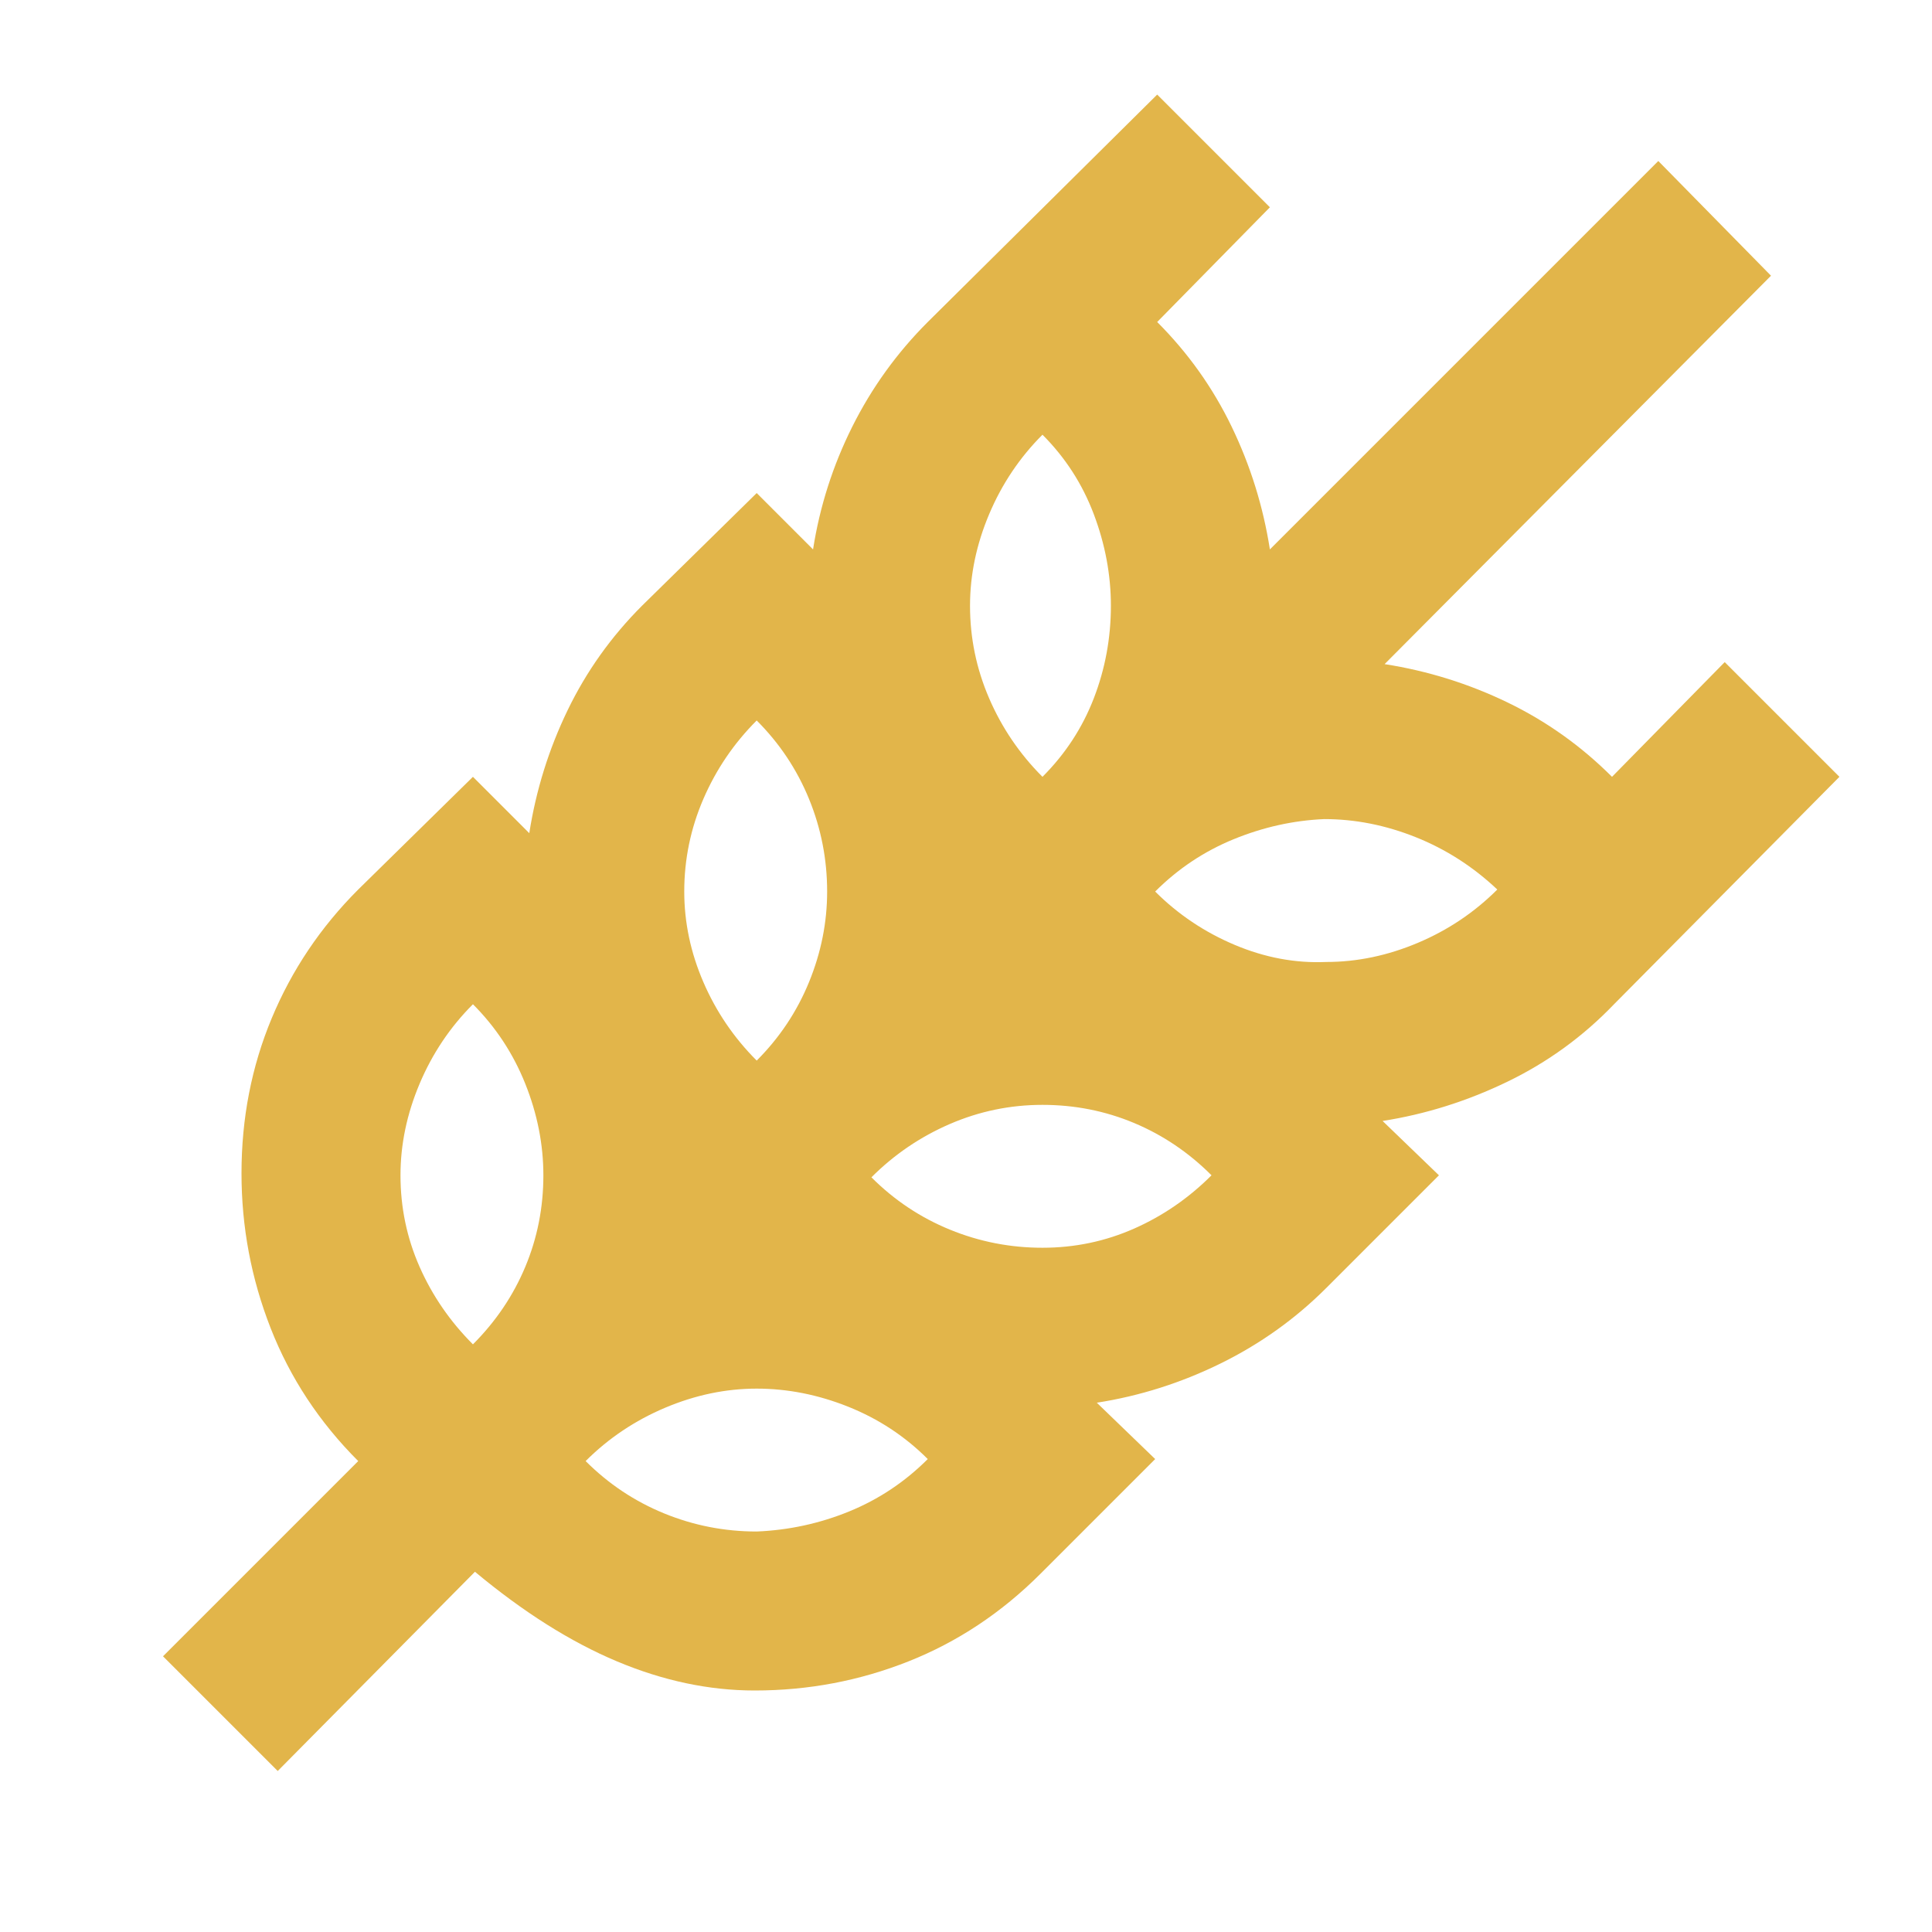
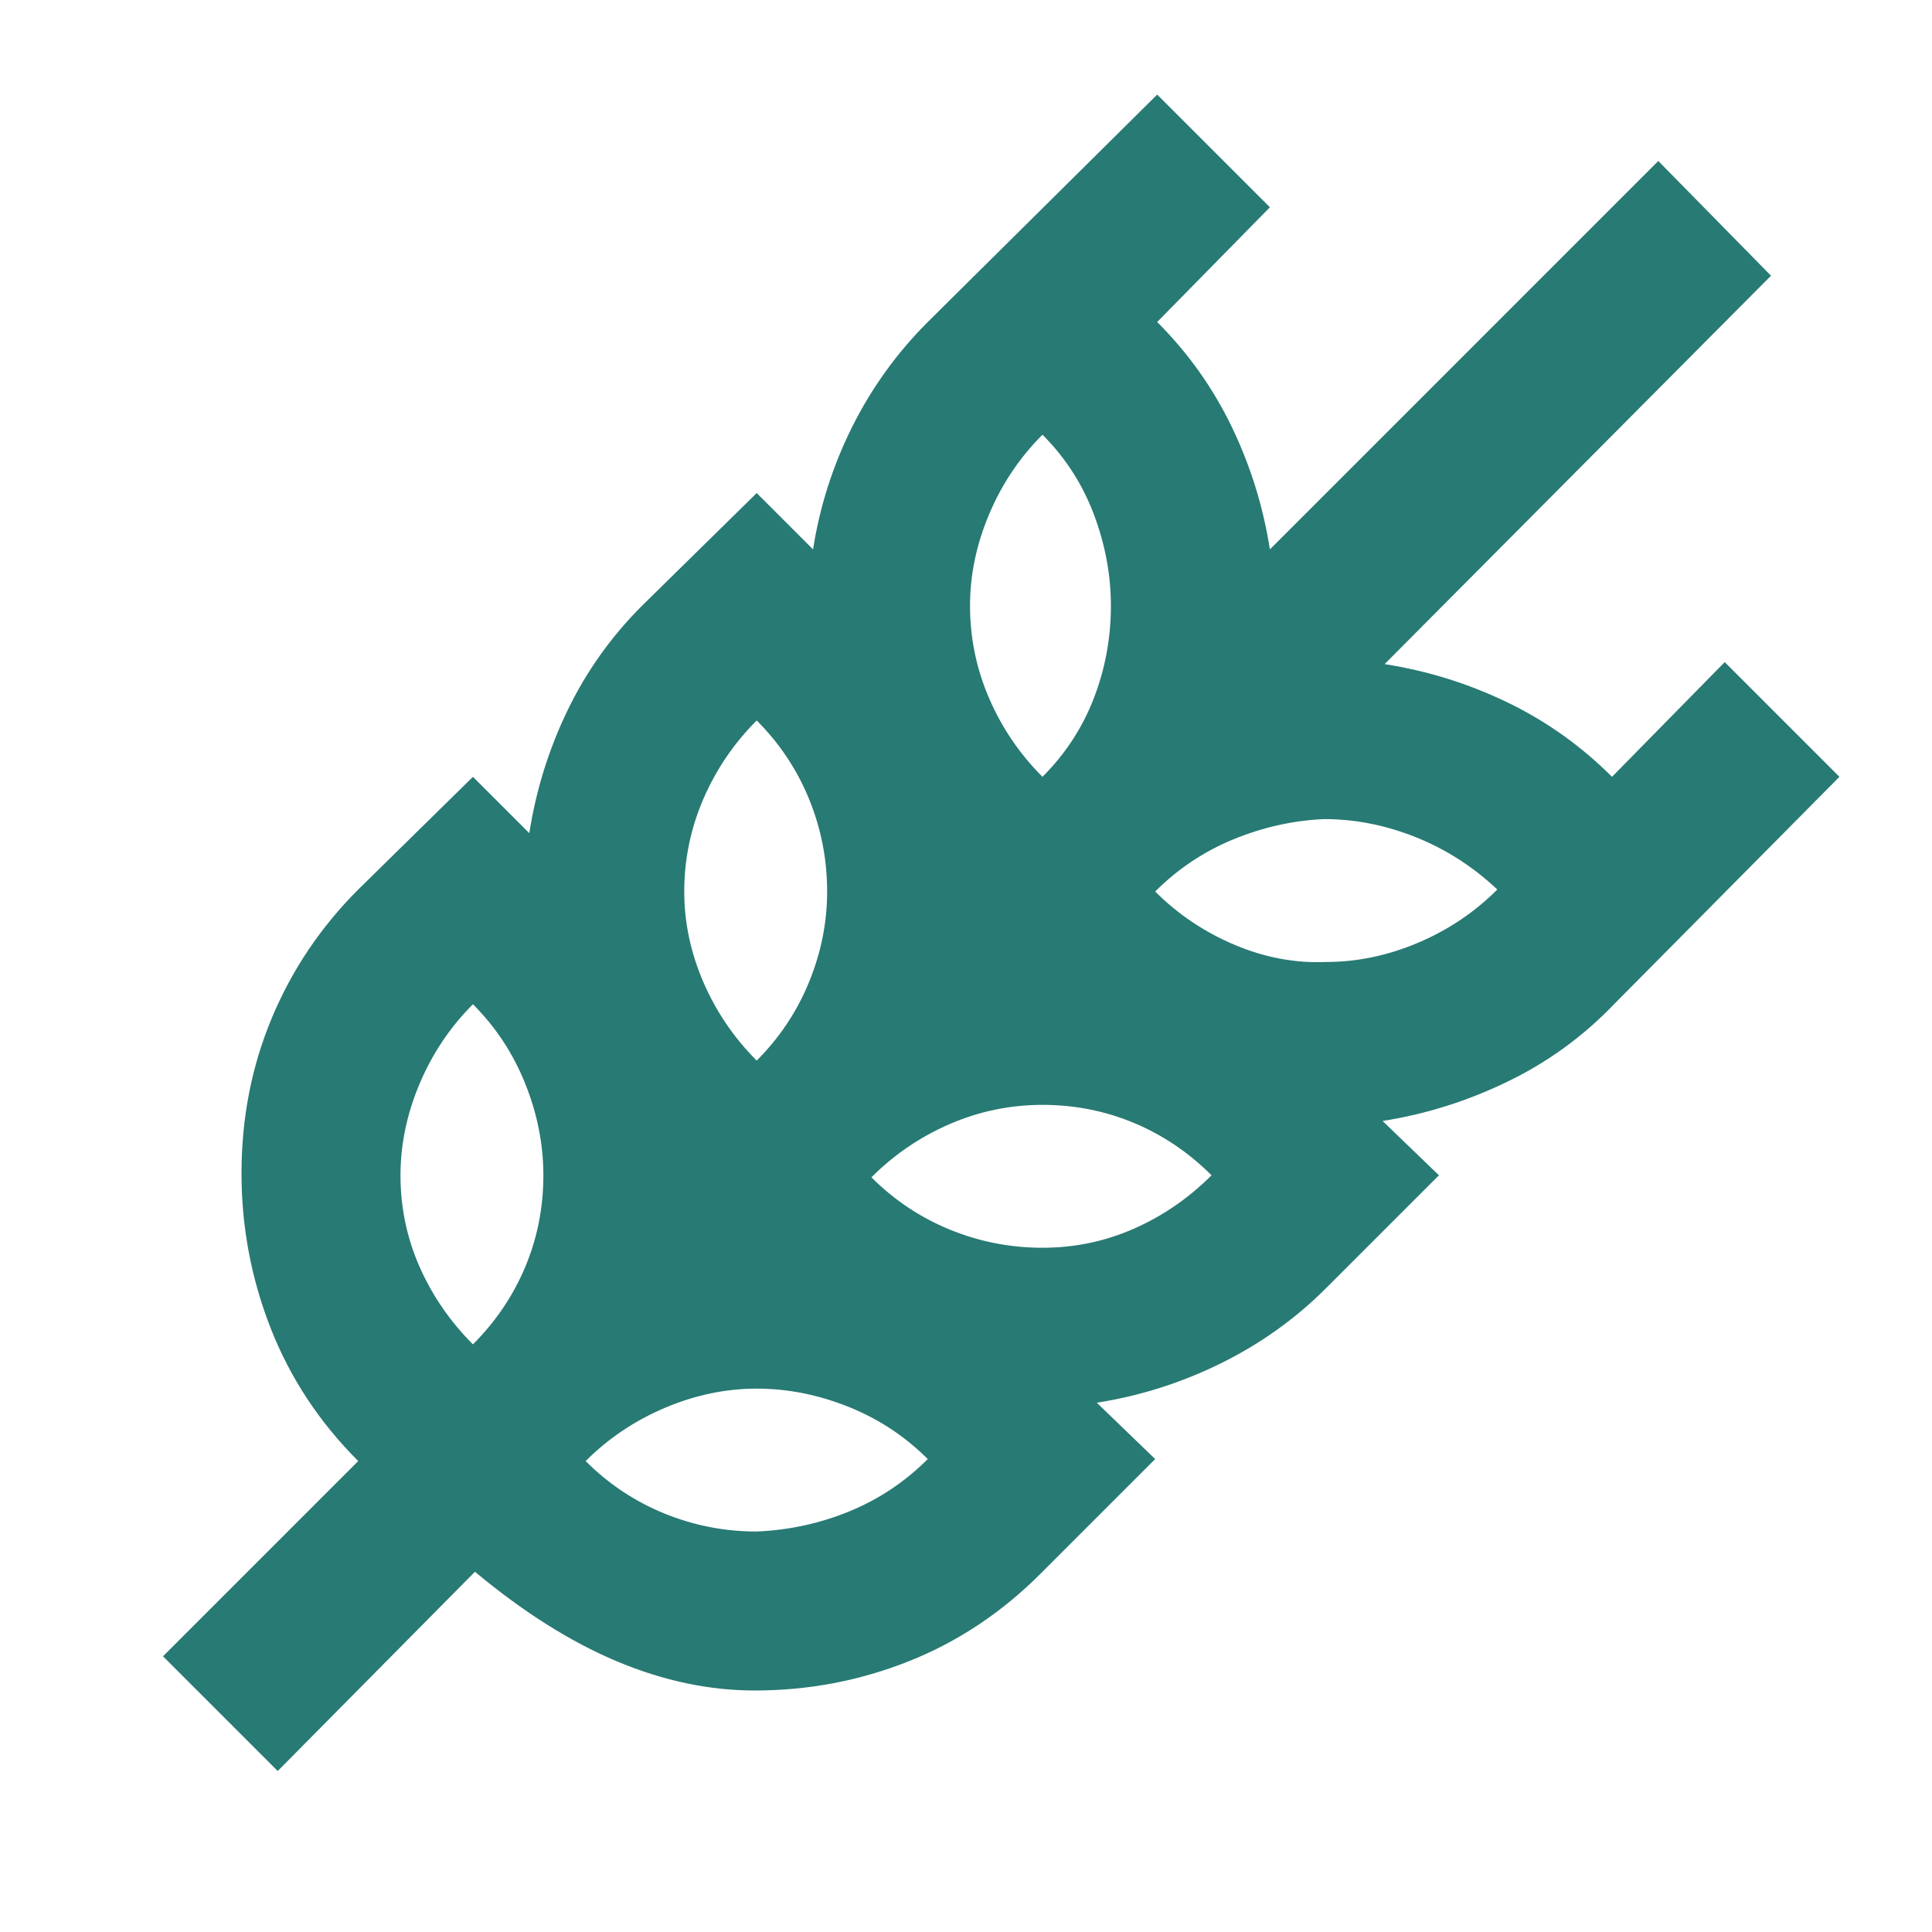
- <svg xmlns="http://www.w3.org/2000/svg" height="24px" viewBox="0 -960 960 960" width="24px" fill="#E2B54A">
+ <svg xmlns="http://www.w3.org/2000/svg" height="24px" viewBox="0 -960 960 960" width="24px" fill="#287A74">
  <path d="m138-80-57-57 97-97q-29-29-43.5-66T120-377q0-41 15-77t43-64l57-56 28 28q5-32 19-61t37-52l57-56 28 28q5-32 19.5-61t37.5-52l114-113 56 56-56 57q23 23 37 52t19 61l193-193 56 57-192 193q32 5 61 19t52 37l56-57 57 57-112 113q-23 24-53 38.5T687-403l28 27-56 56q-23 23-52.5 37.5T545-263l29 28-57 57q-29 29-65.5 43.5T375-120q-34 0-68.5-14.5T236-179l-98 99Zm97-212q17-17 26-38.5t9-45.5q0-23-9-45.5T235-461q-17 17-26.5 39.5T199-376q0 24 9.5 45.5T235-292Zm141 93q24-1 46-10t39-26q-17-17-39.5-26t-45.5-9q-23 0-45.5 9.5T291-234q17 17 39 26t46 9Zm0-234q17-17 26-39t9-45q0-24-9-46t-26-39q-17 17-26.5 39t-9.5 46q0 23 9.5 45t26.5 39Zm142 93q24 0 45.5-9.5T602-376q-17-17-38.5-26t-45.5-9q-24 0-46 9.5T433-375q17 17 39 26t46 9Zm0-234q17-17 25.5-39t8.5-46q0-23-8.5-45.5T518-744q-17 17-26.5 39.5T482-659q0 24 9.5 46t26.5 39Zm141 92q23 0 45.5-9.5T744-518q-18-17-40.5-26t-45.5-9q-23 1-45 10t-39 26q17 17 39.5 26.5T659-482Z" />
</svg>
